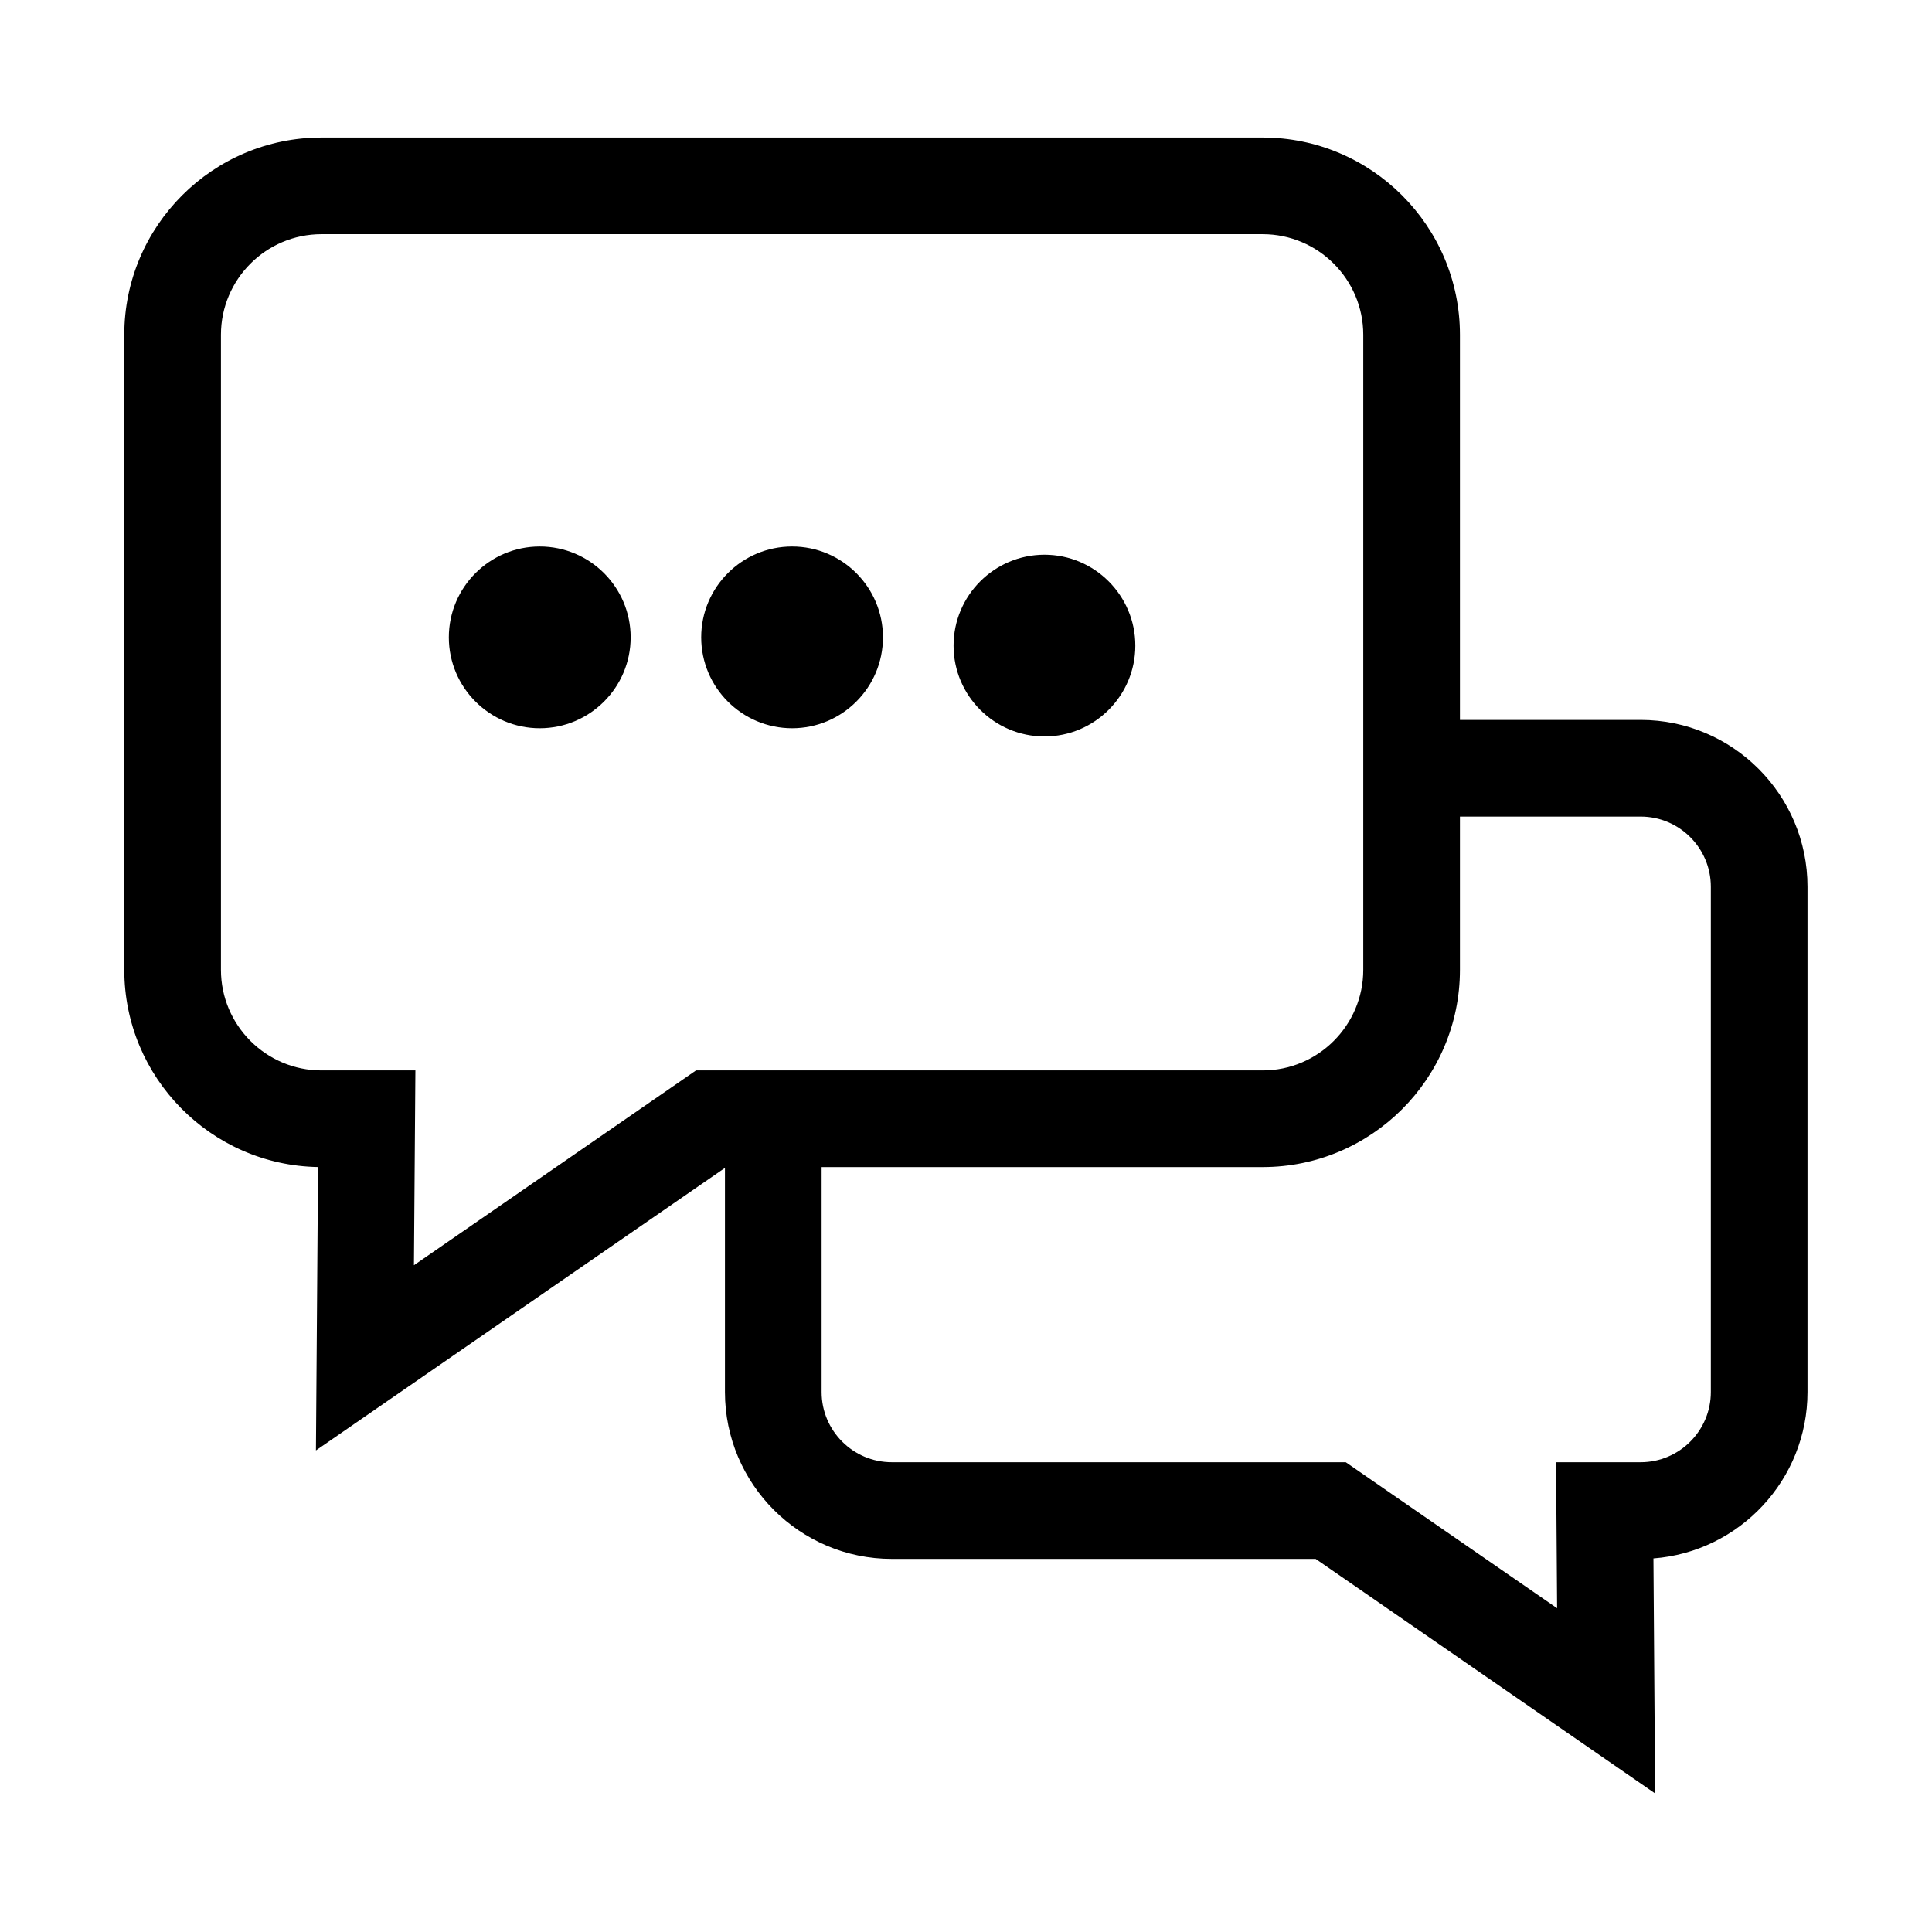
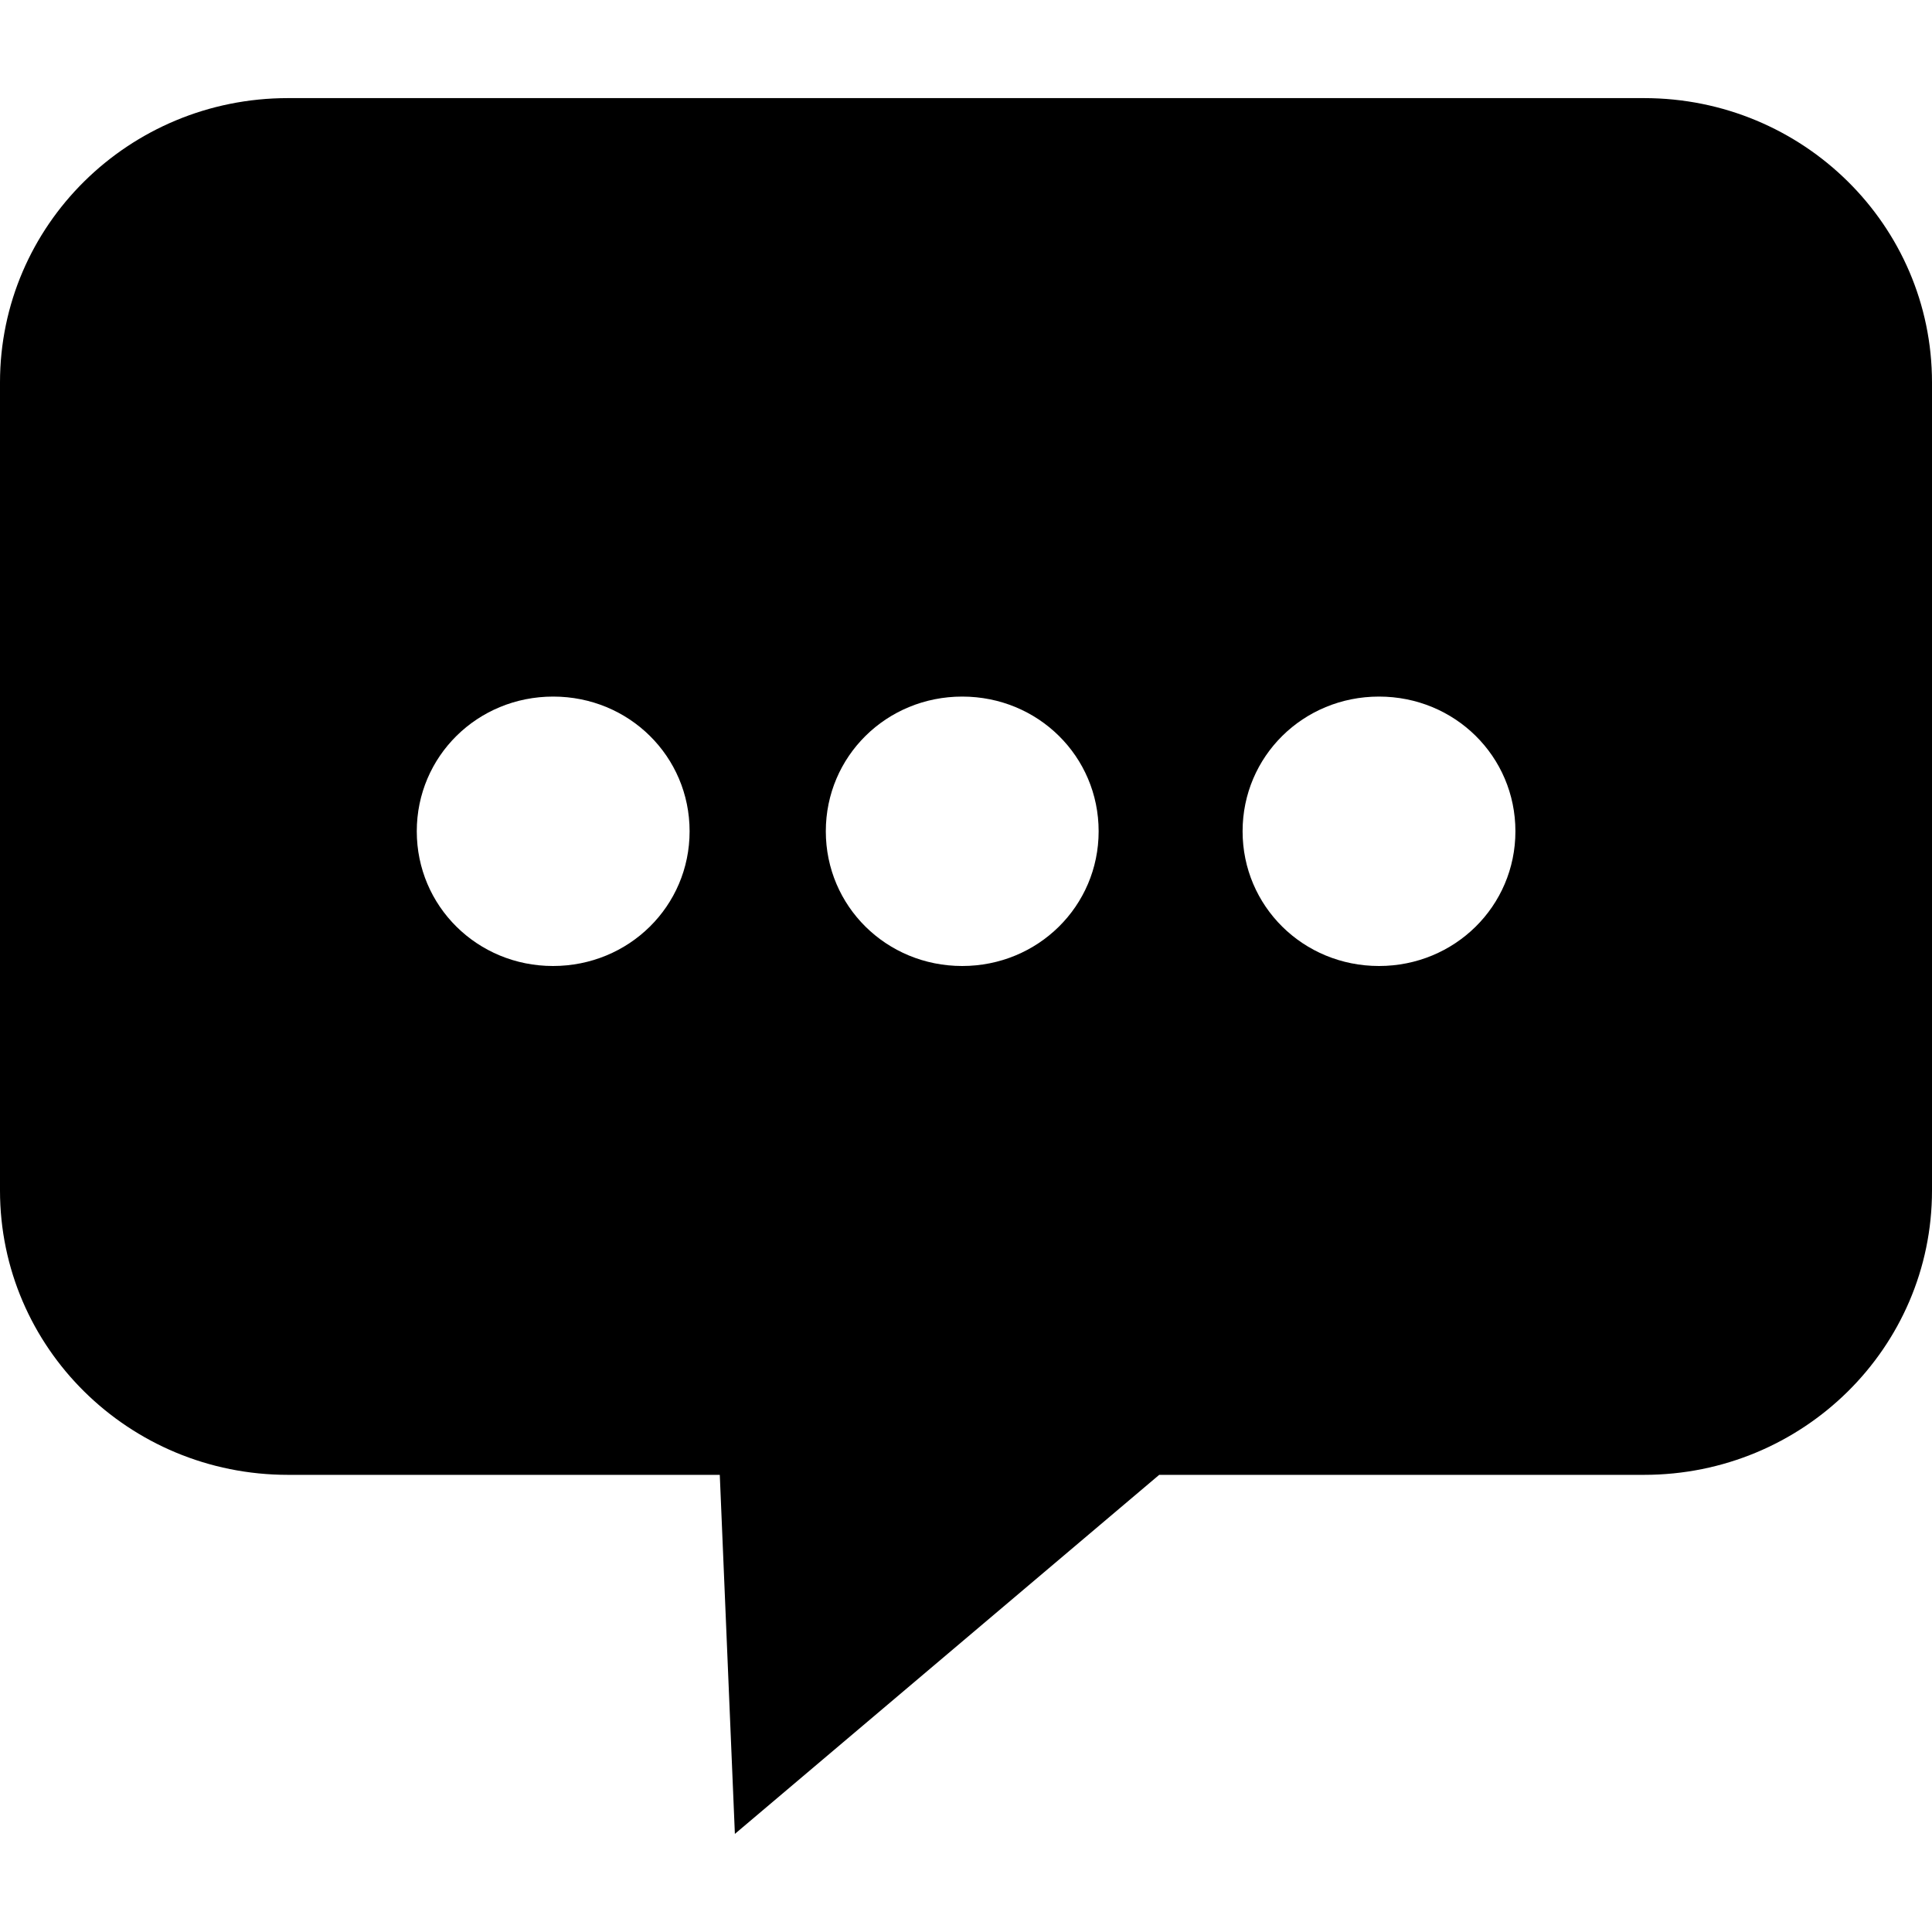
- <svg xmlns="http://www.w3.org/2000/svg" t="1527226529521" class="icon" style="" viewBox="0 0 1024 1024" version="1.1" p-id="2001" width="200" height="200">
+ <svg xmlns="http://www.w3.org/2000/svg" t="1510727568680" class="icon" style="" viewBox="0 0 1024 1024" version="1.1" p-id="2026" width="32" height="32">
  <defs>
    <style type="text/css" />
  </defs>
-   <path d="M286.077 289.648c-26.568 0-48.182 21.601-48.182 48.152 0 26.568 21.614 48.183 48.182 48.183 26.569 0 48.184-21.615 48.184-48.183C334.262 311.248 312.646 289.648 286.077 289.648zM419.834 289.648c-26.568 0-48.183 21.601-48.183 48.152 0 26.568 21.615 48.183 48.183 48.183 26.551 0 48.152-21.615 48.152-48.183C467.986 311.248 446.385 289.648 419.834 289.648zM553.592 294.008c-26.569 0-48.184 21.616-48.184 48.184 0 26.551 21.615 48.151 48.184 48.151 26.55 0 48.151-21.6 48.151-48.151C601.742 315.623 580.142 294.008 553.592 294.008zM869.58 381.572 773.797 381.572 773.797 177.442c0-57.651-46.903-104.554-104.556-104.554L170.396 72.888c-57.634 0-104.523 46.902-104.523 104.554l0 336.573c0 57.043 45.9 103.564 102.697 104.54l-1.116 150.199L384.24 619.011l0 118.801c0 48.762 39.671 88.432 88.431 88.432l224.654 0 179.915 124.307-0.884-124.564c45.606-3.473 81.654-41.694 81.654-88.175L958.009 470.001C958.009 421.241 918.34 381.572 869.58 381.572zM368.914 567.336l-149.515 103.257 0.766-103.257-49.767 0c-29.384 0-53.291-23.92-53.291-53.321L117.107 177.442c0-29.403 23.905-53.323 53.291-53.323l498.844 0c29.402 0 53.322 23.921 53.322 53.323l0 336.573c0 29.402-23.921 53.321-53.322 53.321L368.914 567.336zM906.778 737.812c0 20.511-16.687 37.198-37.198 37.198l-44.843 0 0.566 77.382-112.014-77.382L472.671 775.01c-20.511 0-37.199-16.687-37.199-37.198L435.472 618.571l233.768 0c57.653 0 104.556-46.904 104.556-104.556l0-81.211 95.784 0c20.511 0 37.198 16.687 37.198 37.197L906.778 737.812z" p-id="2002" />
+   <path d="M0 202.7V631c0 83.3 68.3 150.7 152.6 150.7h228.9l8 190.3 224.9-190.3h257c84.3 0 152.6-67.4 152.6-150.7V202.7C1024 119.4 955.7 52 871.4 52H152.6C68.3 52 0 119.4 0 202.7z m658.6 237.9c0-39.7 32.1-71.4 72.3-71.4 40.2 0 72.3 31.7 72.3 71.4S771 512 730.9 512c-40.2 0-72.3-31.7-72.3-71.4z m-220.9 0c0-39.7 32.1-71.4 72.3-71.4 40.2 0 72.3 31.7 72.3 71.4S550.1 512 510 512c-40.2 0-72.3-31.7-72.3-71.4z m-216.8 0c0-39.7 32.1-71.4 72.3-71.4 40.2 0 72.3 31.7 72.3 71.4S333.3 512 293.1 512c-40.1 0-72.2-31.7-72.2-71.4z" p-id="2027" />
</svg>
